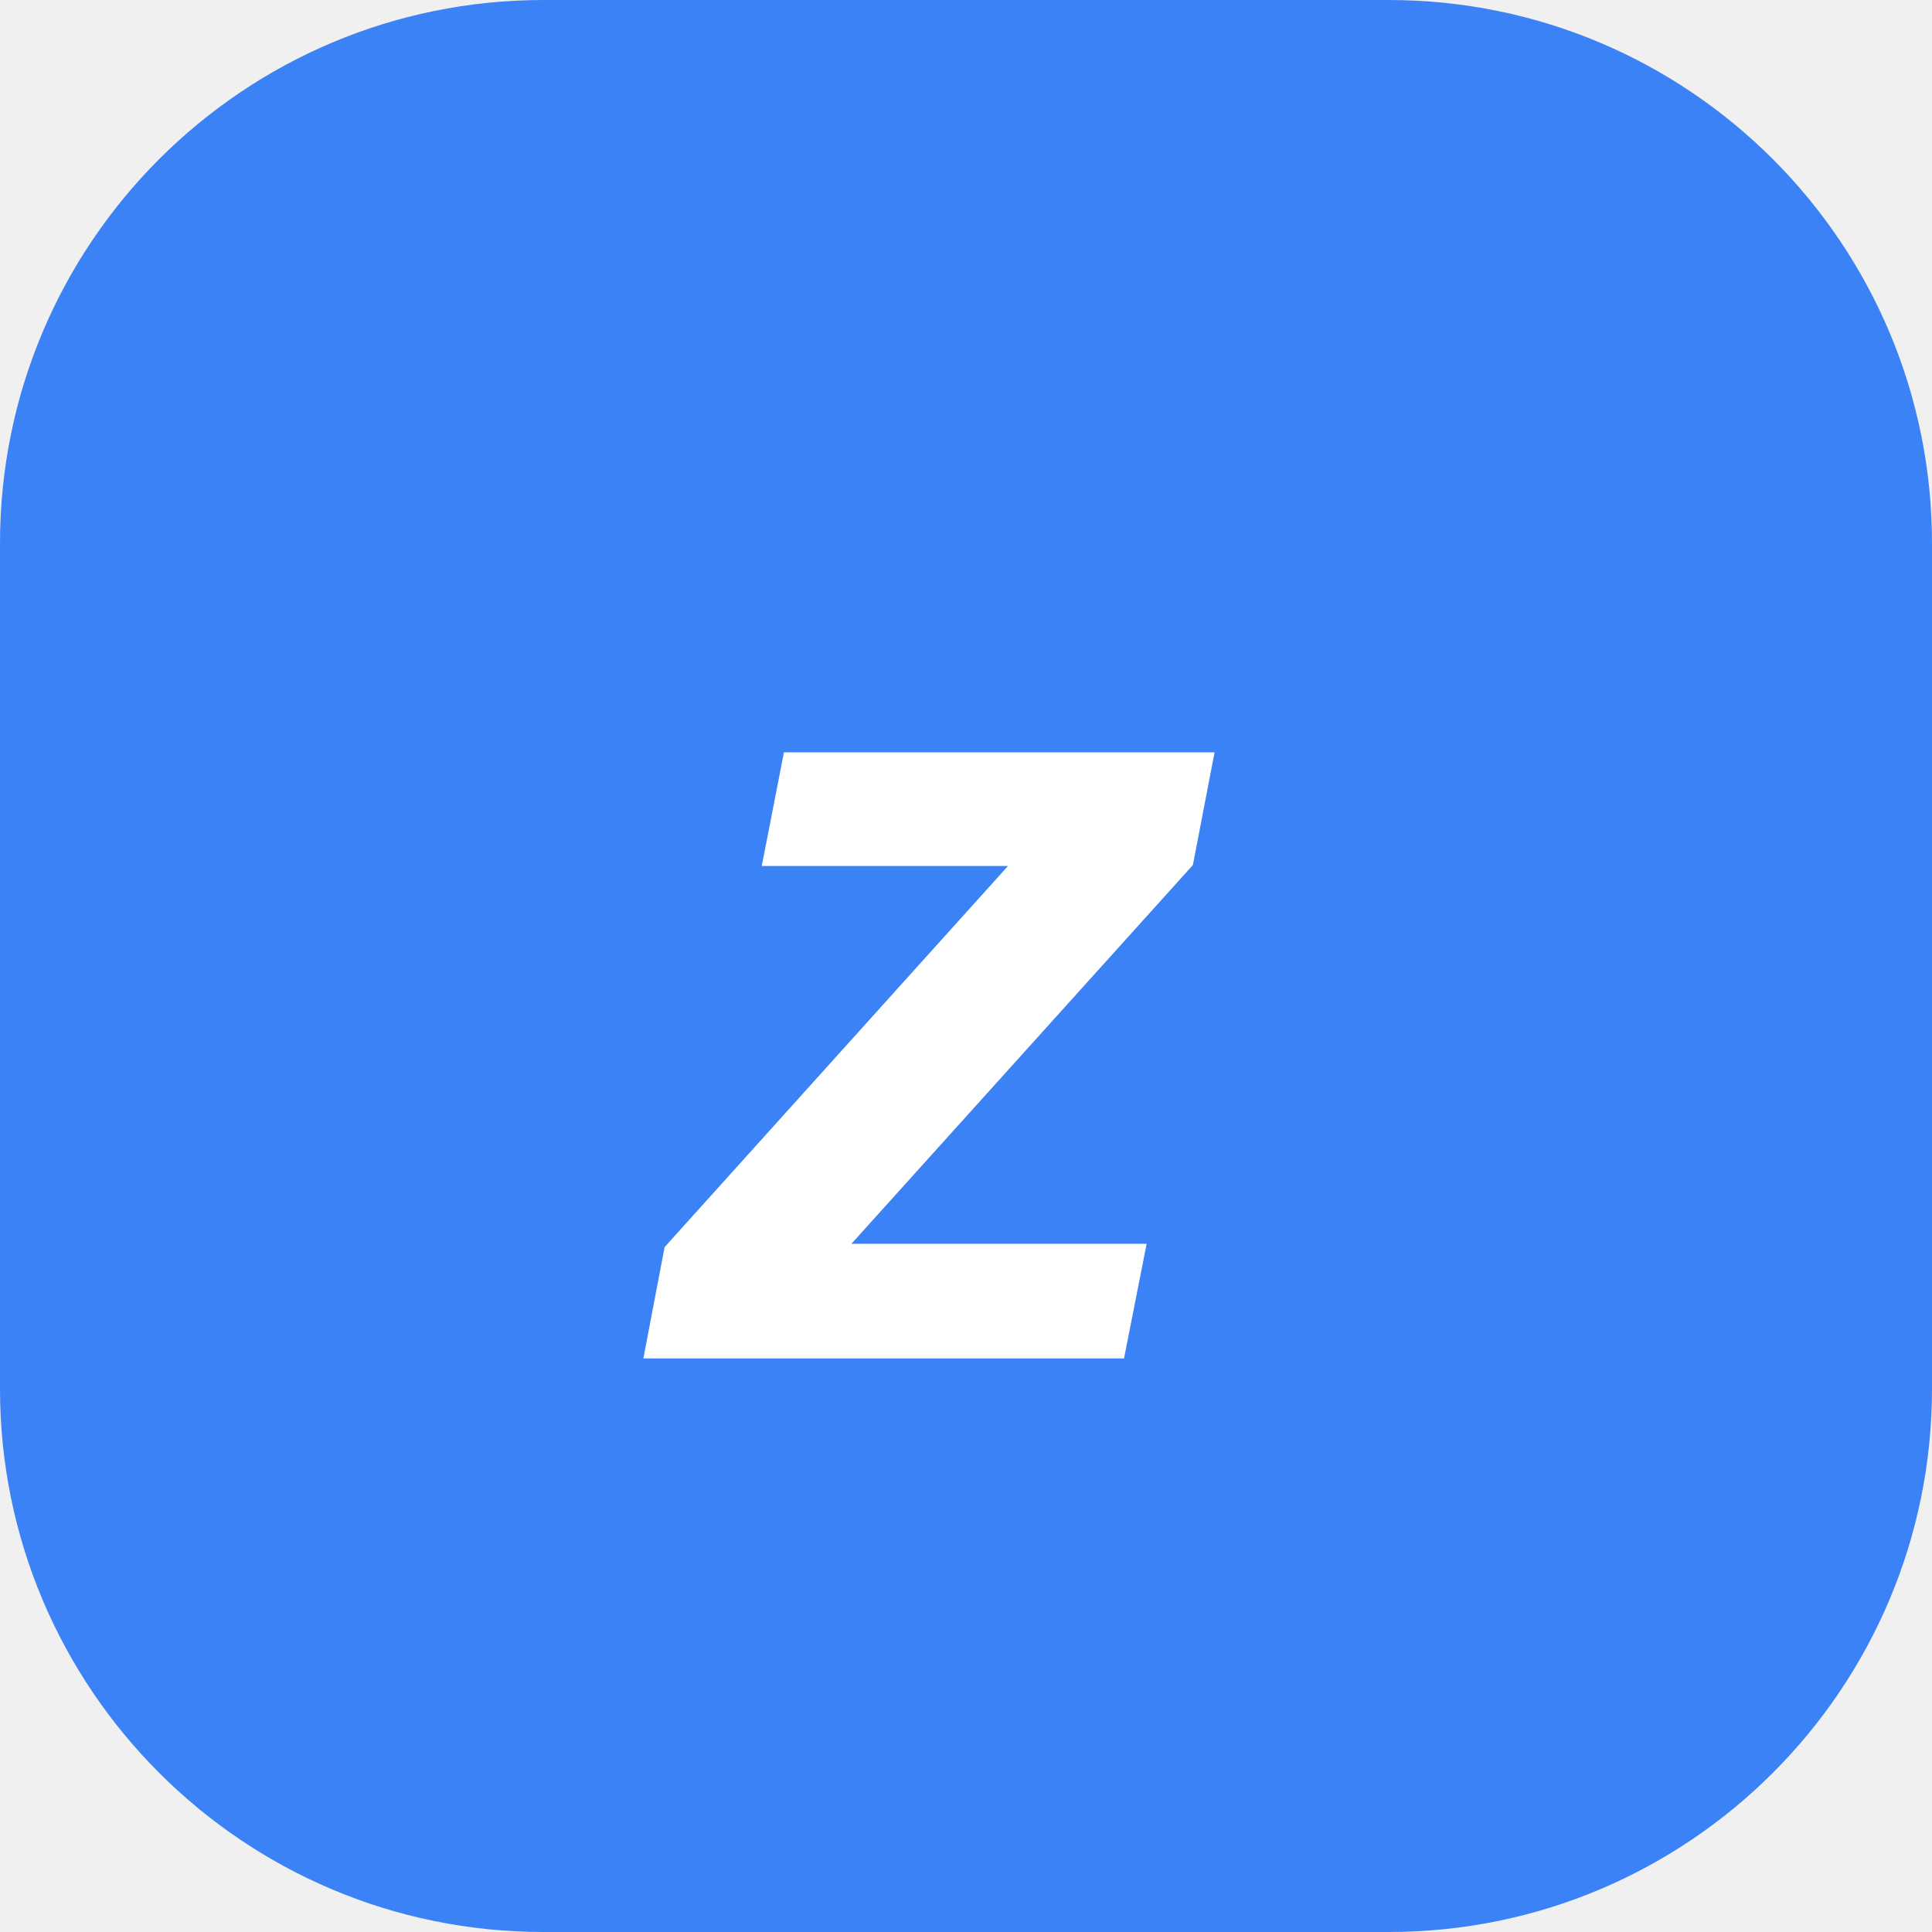
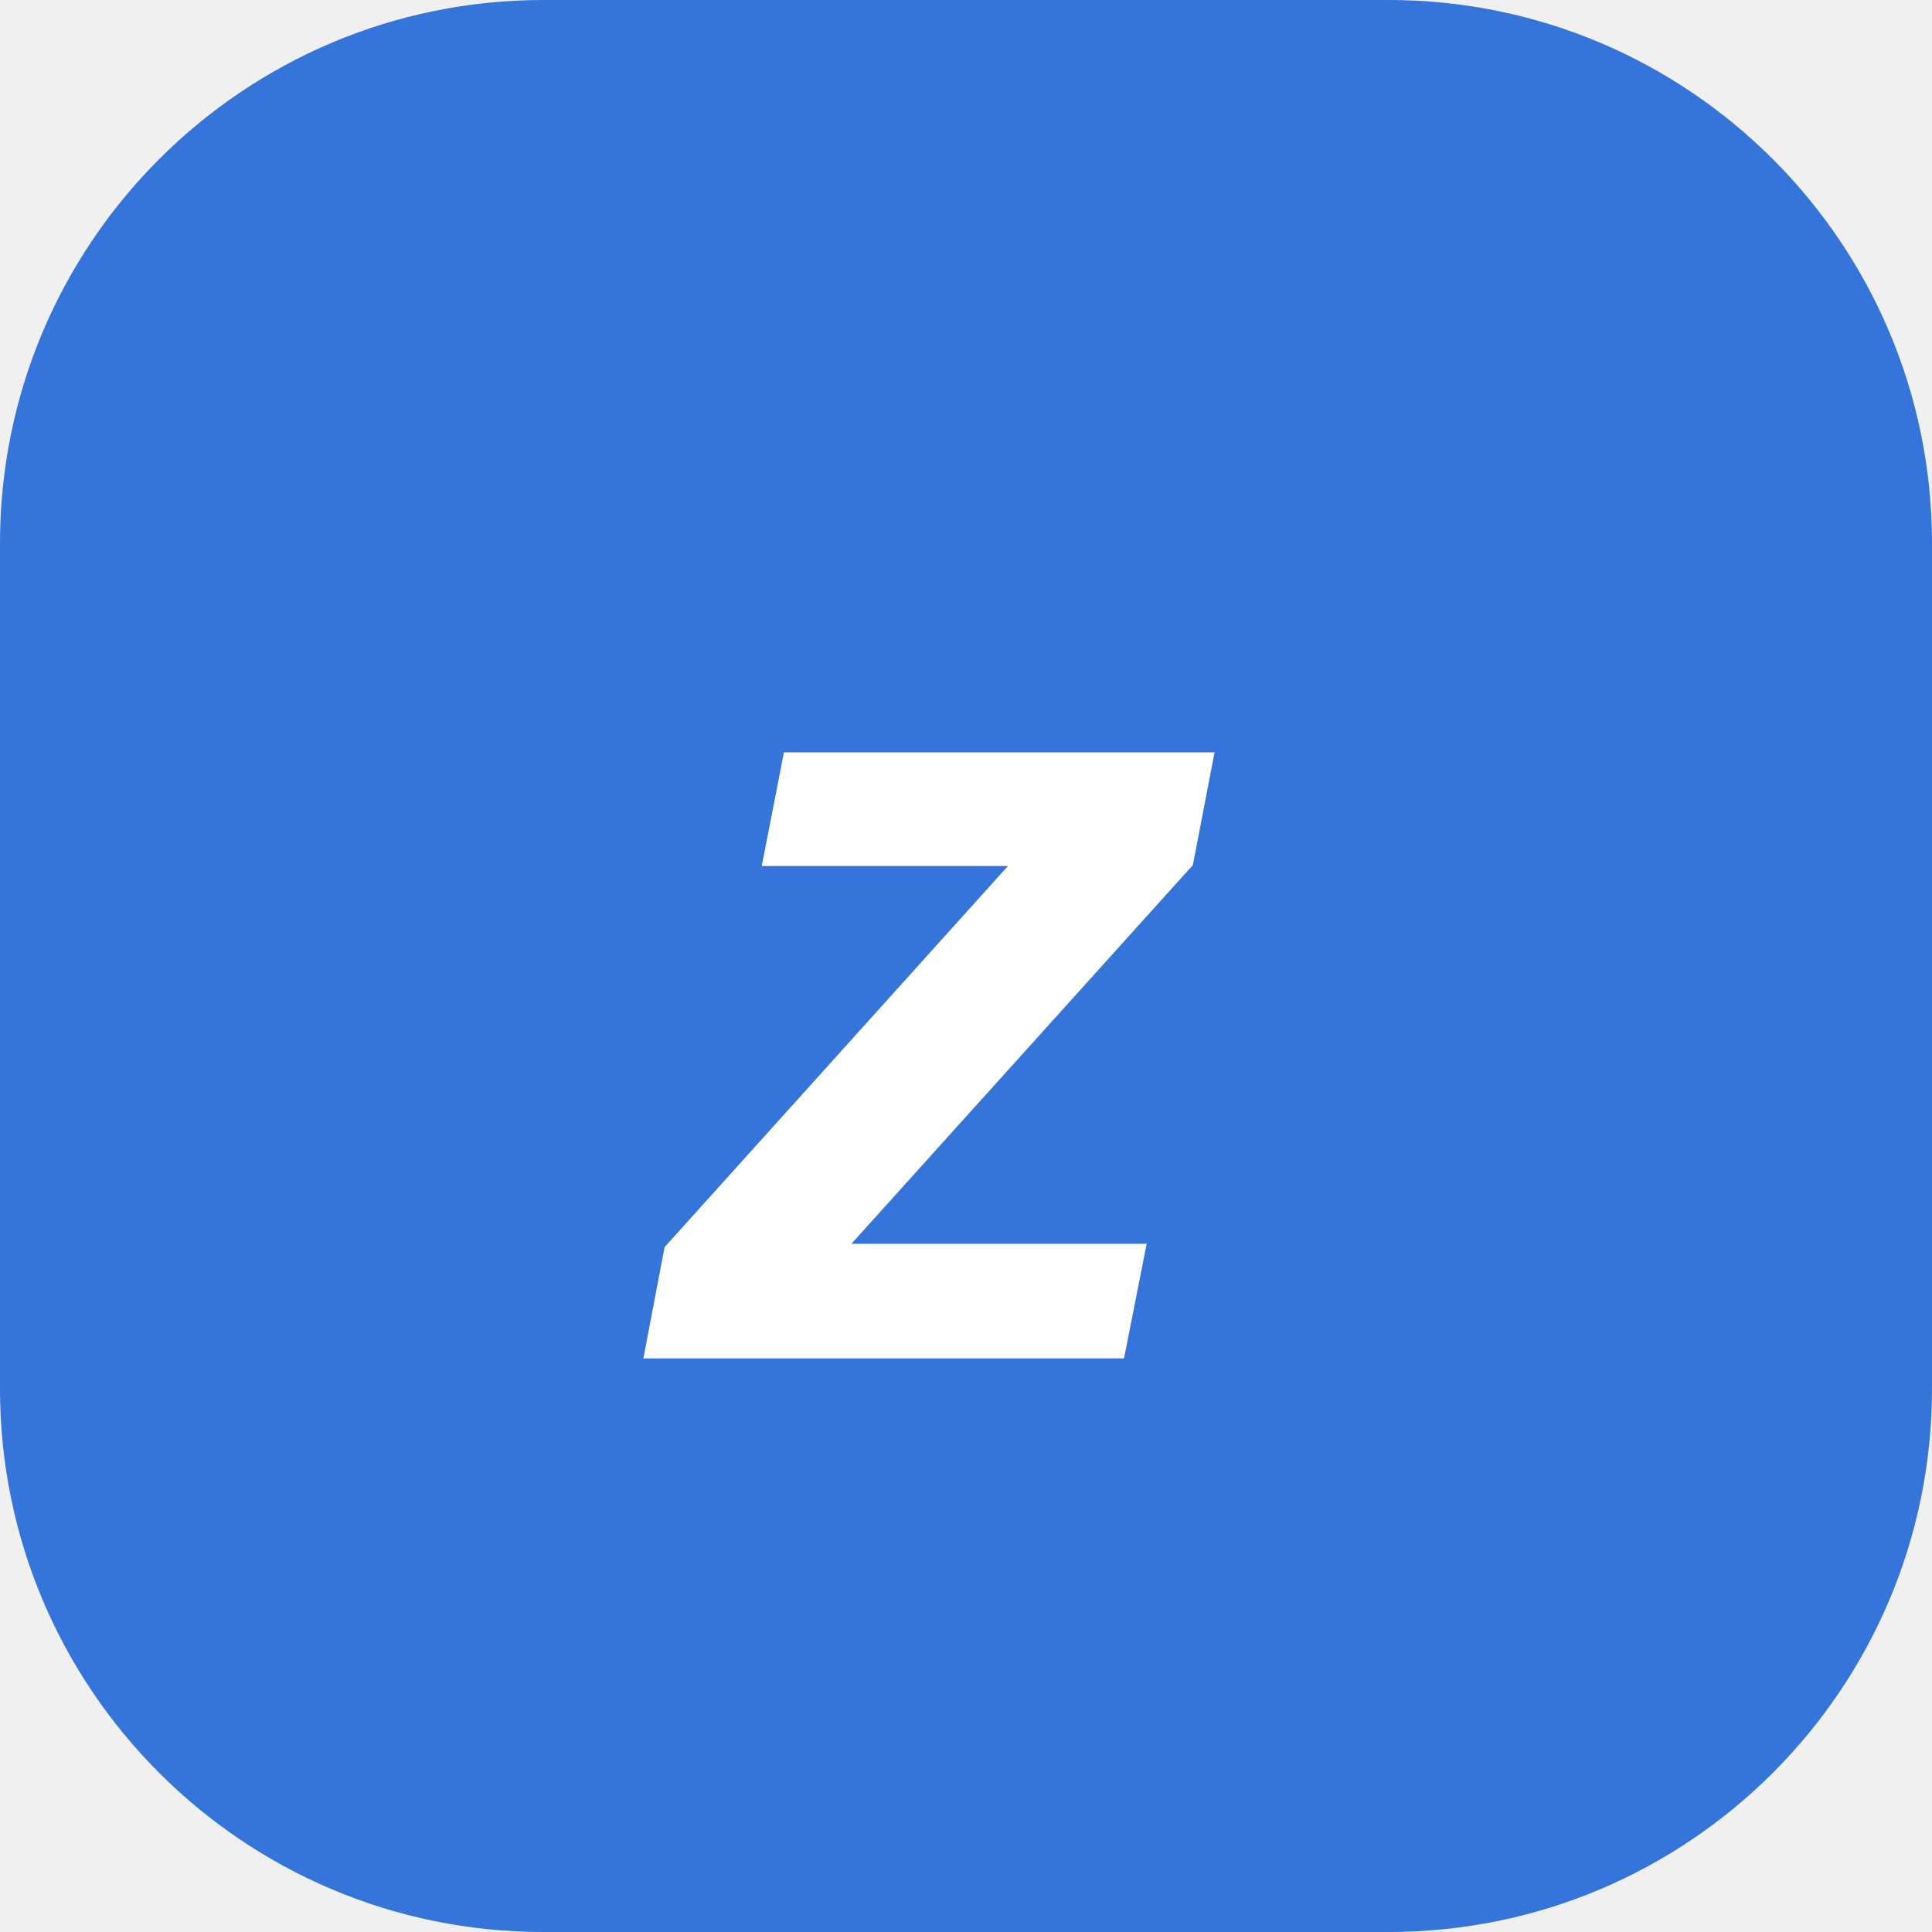
<svg xmlns="http://www.w3.org/2000/svg" viewBox="0 0 64 64">
-   <rect width="64" height="64" rx="18" fill="#3B82F6" />
+   <rect width="64" height="64" rx="18" fill="#3574D8" />
  <text x="31" y="45" font-family="Arial, sans-serif" font-size="38" font-weight="900" font-style="italic" fill="#fff" text-anchor="middle">z</text>
</svg>
